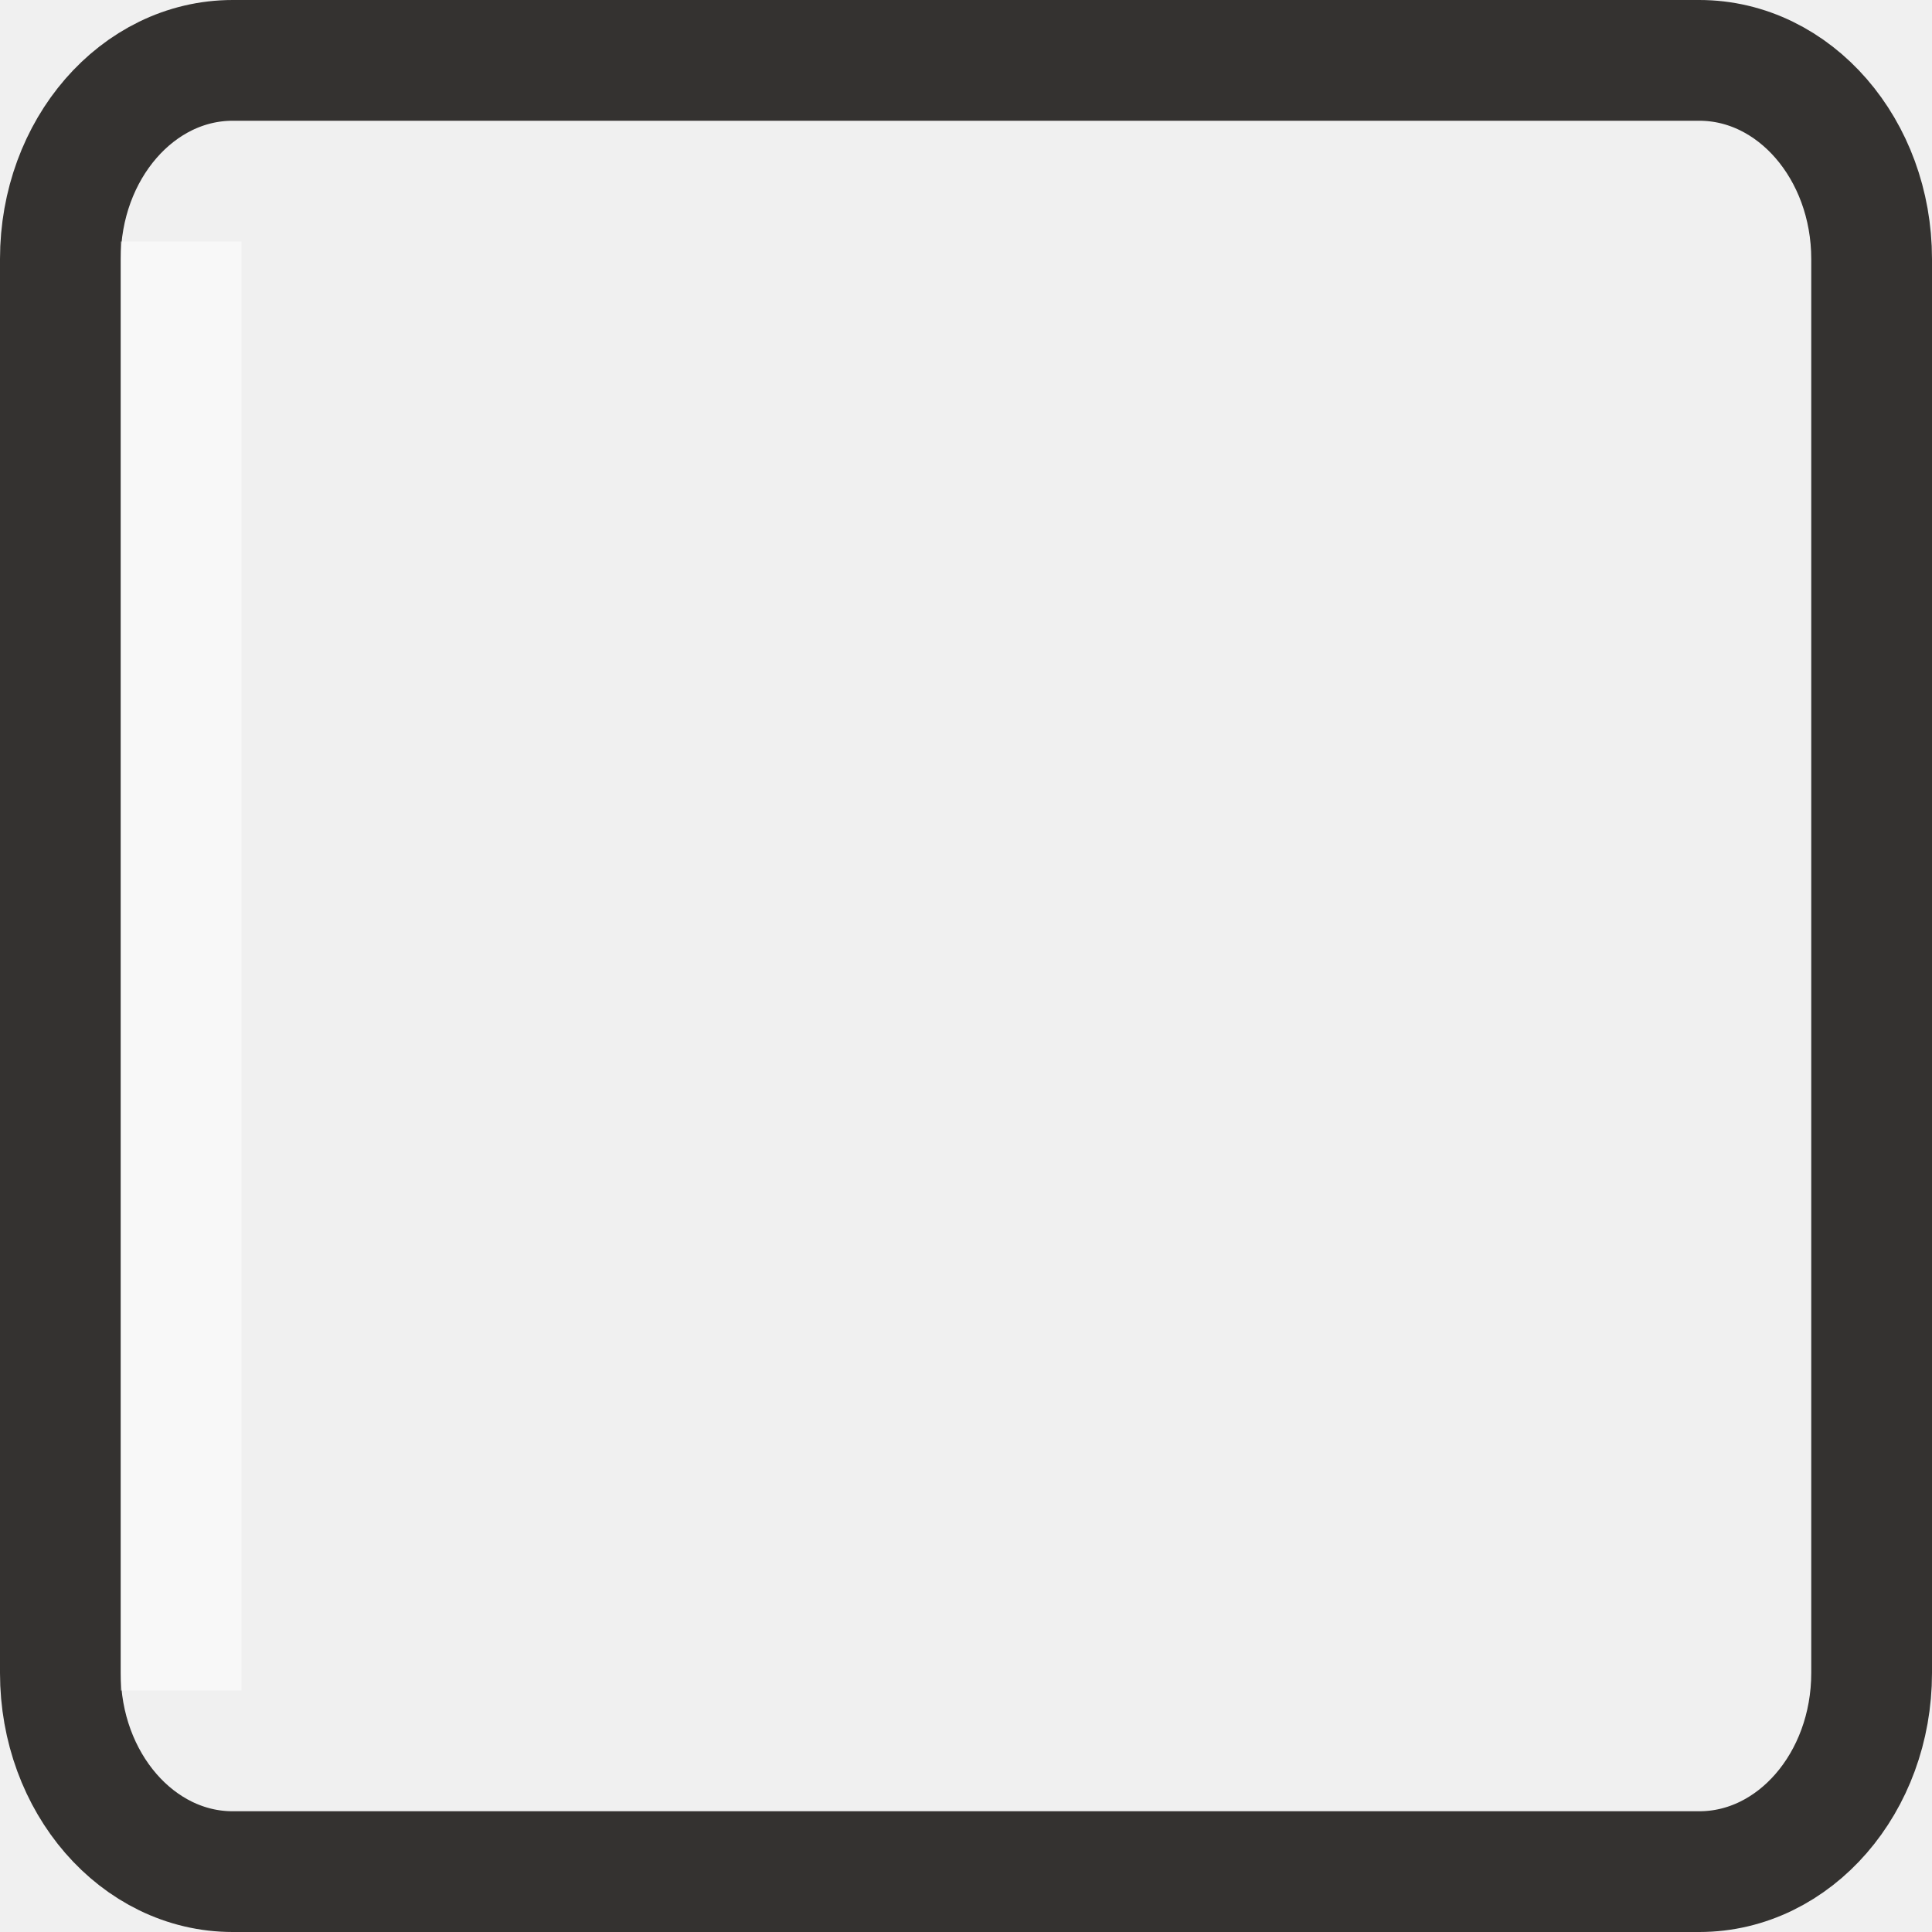
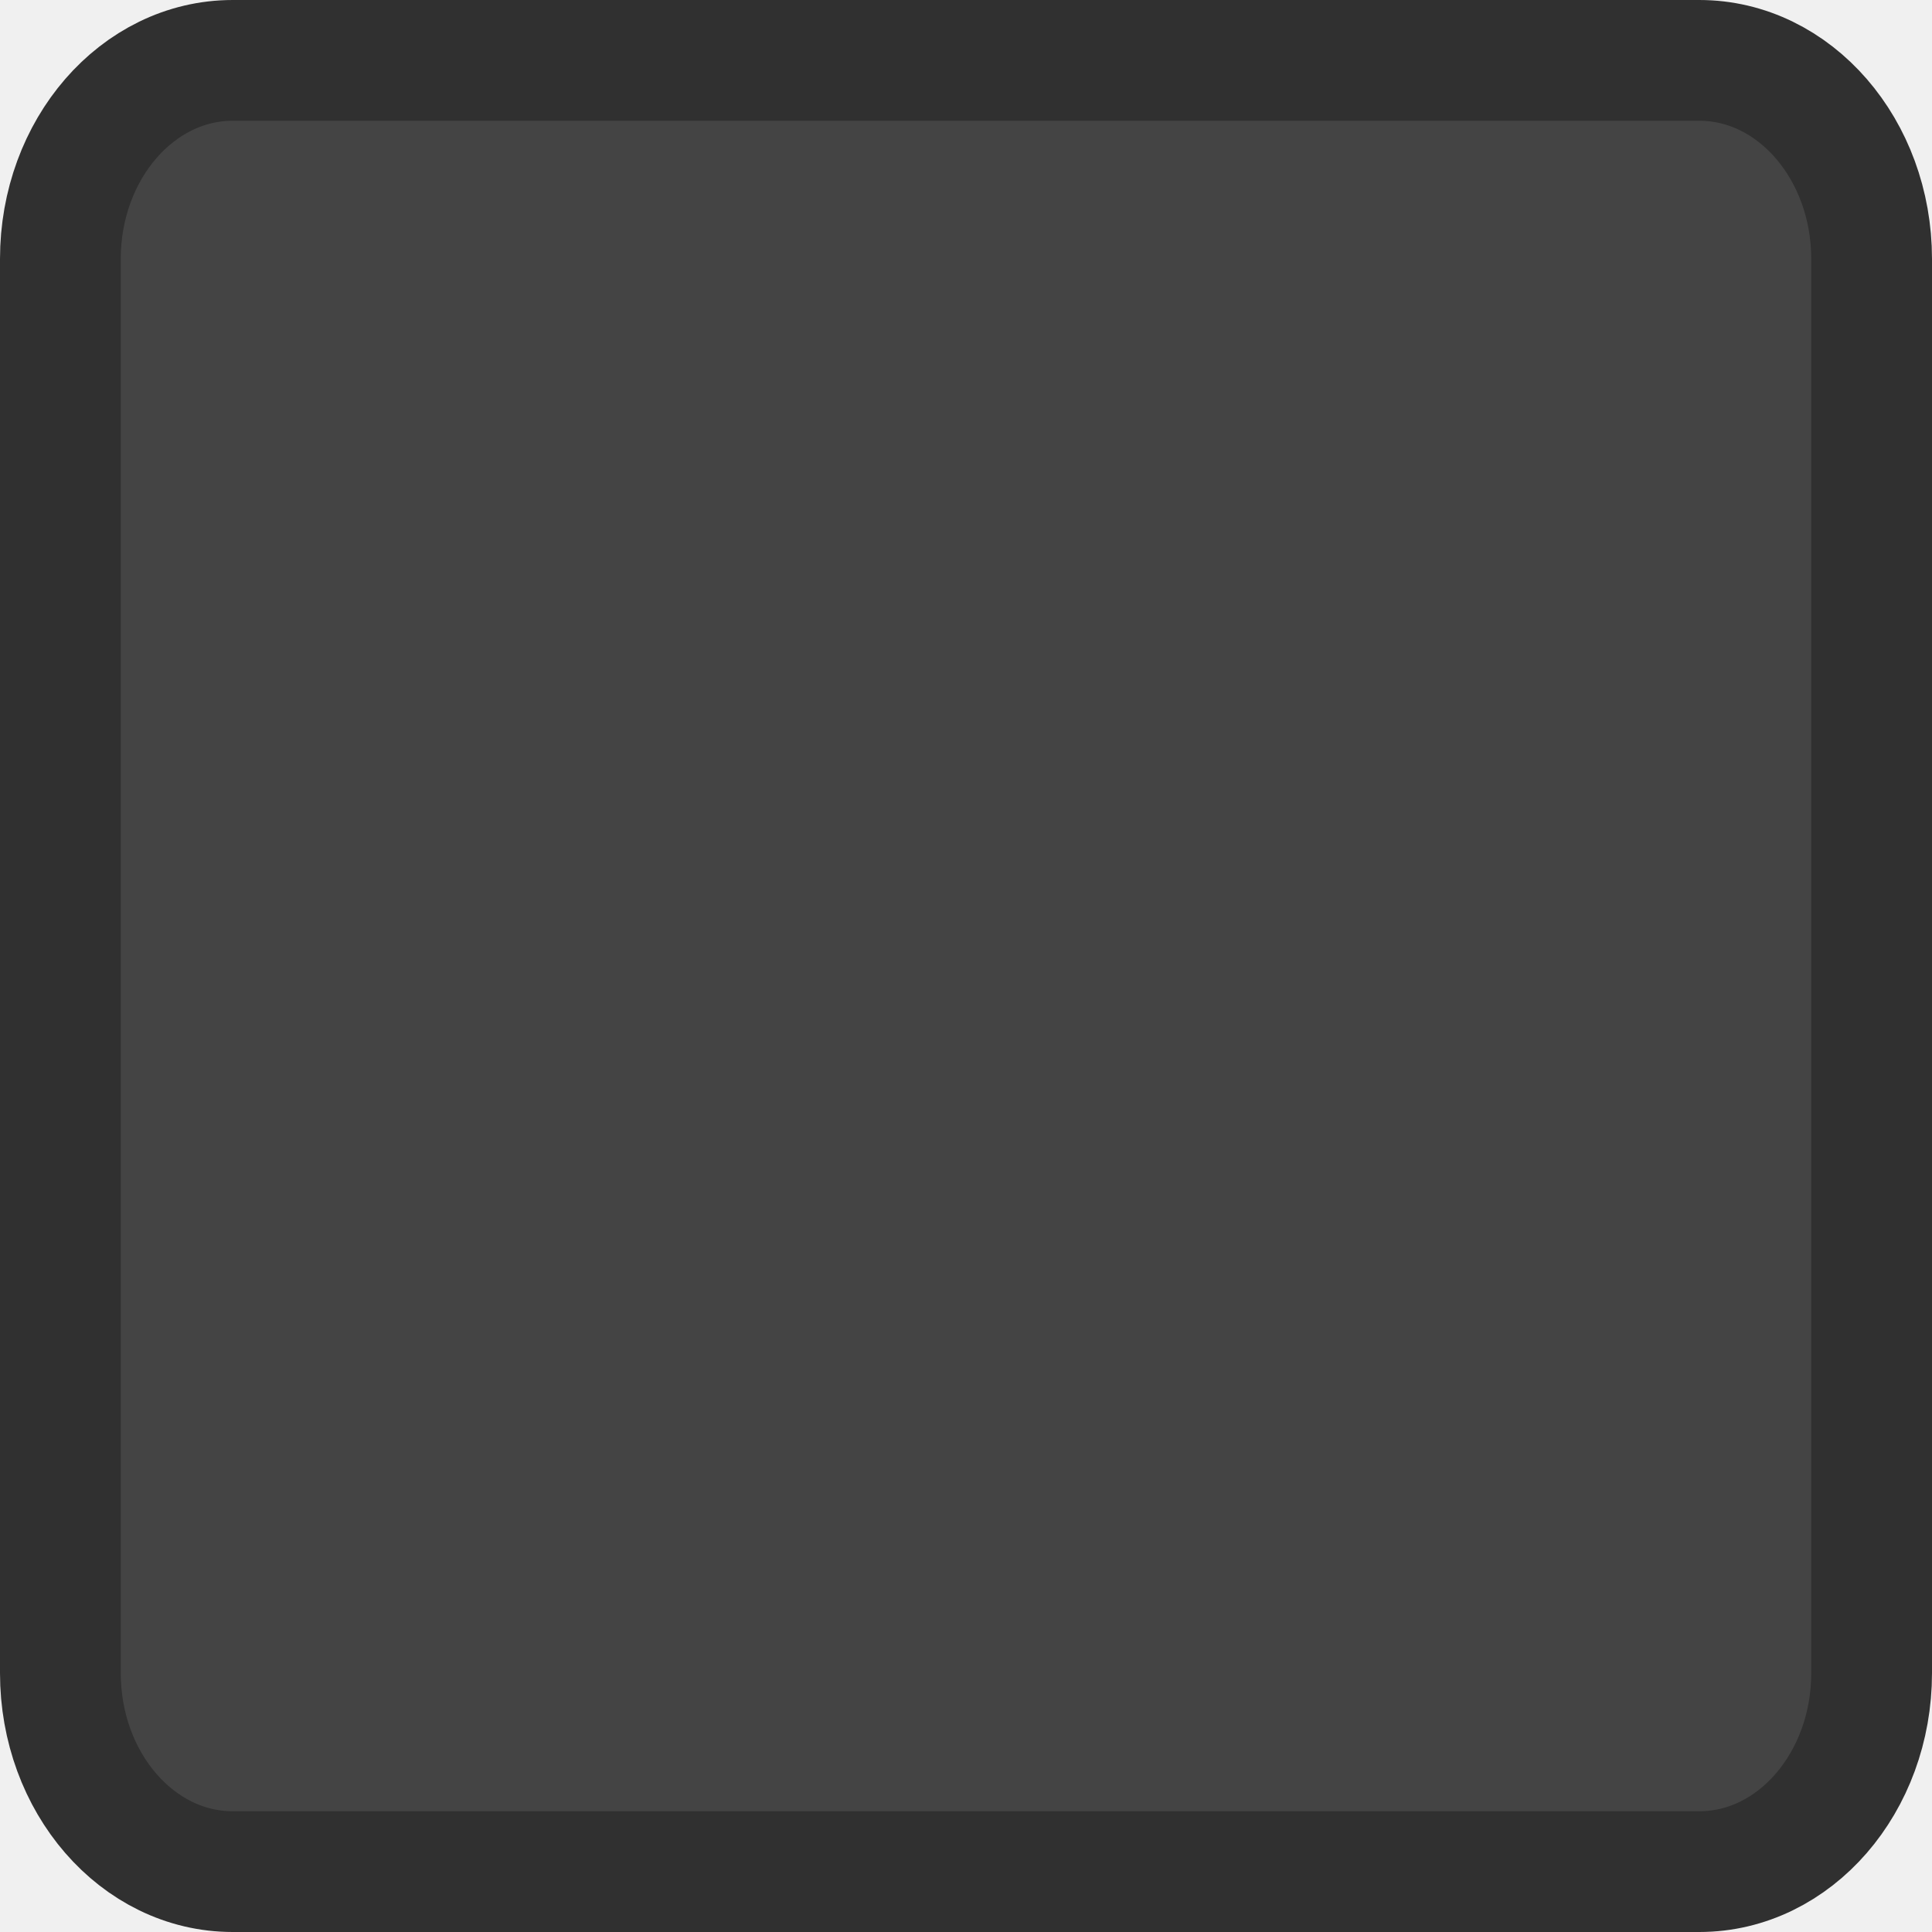
<svg xmlns="http://www.w3.org/2000/svg" xmlns:xlink="http://www.w3.org/1999/xlink" width="16px" height="16px" id="svg18840" version="1.1">
  <defs id="defs18842">
    <linearGradient xlink:href="#linearGradient4733" id="linearGradient5300" gradientUnits="userSpaceOnUse" gradientTransform="matrix(5.546211,0,0,1.500117,1041.307,-282.5424)" x1="-75.007" y1="230.862" x2="-75.007" y2="232.862" />
    <linearGradient id="linearGradient4733">
      <stop style="stop-color:#babdb6;stop-opacity:1;" offset="0" id="stop4735" />
      <stop style="stop-color:#979894;stop-opacity:1" offset="1" id="stop4737" />
    </linearGradient>
    <linearGradient xlink:href="#linearGradient4751" id="linearGradient5302" gradientUnits="userSpaceOnUse" gradientTransform="matrix(5.546211,0,0,1,1041.307,-167.0844)" x1="-102.947" y1="234.362" x2="-102.947" y2="230.362" />
    <linearGradient id="linearGradient4751">
      <stop style="stop-color:#888a85;stop-opacity:1;" offset="0" id="stop4753" />
      <stop style="stop-color:#aaaba8;stop-opacity:1" offset="1" id="stop4755" />
    </linearGradient>
    <linearGradient y2="230.362" x2="-102.947" y1="234.362" x1="-102.947" gradientTransform="matrix(0.1668982,0,0,5.000004,24.76284,-1169.812)" gradientUnits="userSpaceOnUse" id="linearGradient18838" xlink:href="#linearGradient4751" />
    <linearGradient xlink:href="#linearGradient4733-1" id="linearGradient6691" gradientUnits="userSpaceOnUse" gradientTransform="matrix(1,0,0,1.500117,-924,-82.45804)" x1="-78.218" y1="231.862" x2="-63.845" y2="231.862" />
    <linearGradient id="linearGradient4733-1">
      <stop style="stop-color:#babdb6;stop-opacity:1;" offset="0" id="stop4735-5" />
      <stop style="stop-color:#979894;stop-opacity:1" offset="1" id="stop4737-4" />
    </linearGradient>
    <linearGradient xlink:href="#linearGradient4751-5" id="linearGradient6693" gradientUnits="userSpaceOnUse" gradientTransform="translate(-924,33)" x1="-101.067" y1="230.896" x2="-101.067" y2="234.744" />
    <linearGradient id="linearGradient4751-5">
      <stop style="stop-color:#888a85;stop-opacity:1;" offset="0" id="stop4753-8" />
      <stop style="stop-color:#aaaba8;stop-opacity:1" offset="1" id="stop4755-7" />
    </linearGradient>
  </defs>
  <g id="layer1">
-     <rect style="fill:none;fill-opacity:1;stroke:#343230;stroke-width:1;stroke-miterlimit:4;stroke-opacity:1;stroke-dasharray:none;display:inline;enable-background:new" id="rect6679" width="15" height="15" x="-15.5" y="0.5" rx="1.427" ry="1.645" transform="scale(-1,1)" />
-     <rect transform="matrix(0,1,-1,0,0,0)" style="opacity:1;fill:#ffffff;fill-opacity:0.502;stroke:none;display:inline;enable-background:new" id="rect6689" width="12" height="1" x="2" y="-2" />
+     <rect style="fill:#444444;fill-opacity:1;stroke:#303030;stroke-width:1;stroke-miterlimit:4;stroke-opacity:1;stroke-dasharray:none;display:inline;enable-background:new" id="rect6679" width="15" height="15" x="-15.5" y="0.5" rx="1.427" ry="1.645" transform="scale(-1,1)" />
  </g>
</svg>
